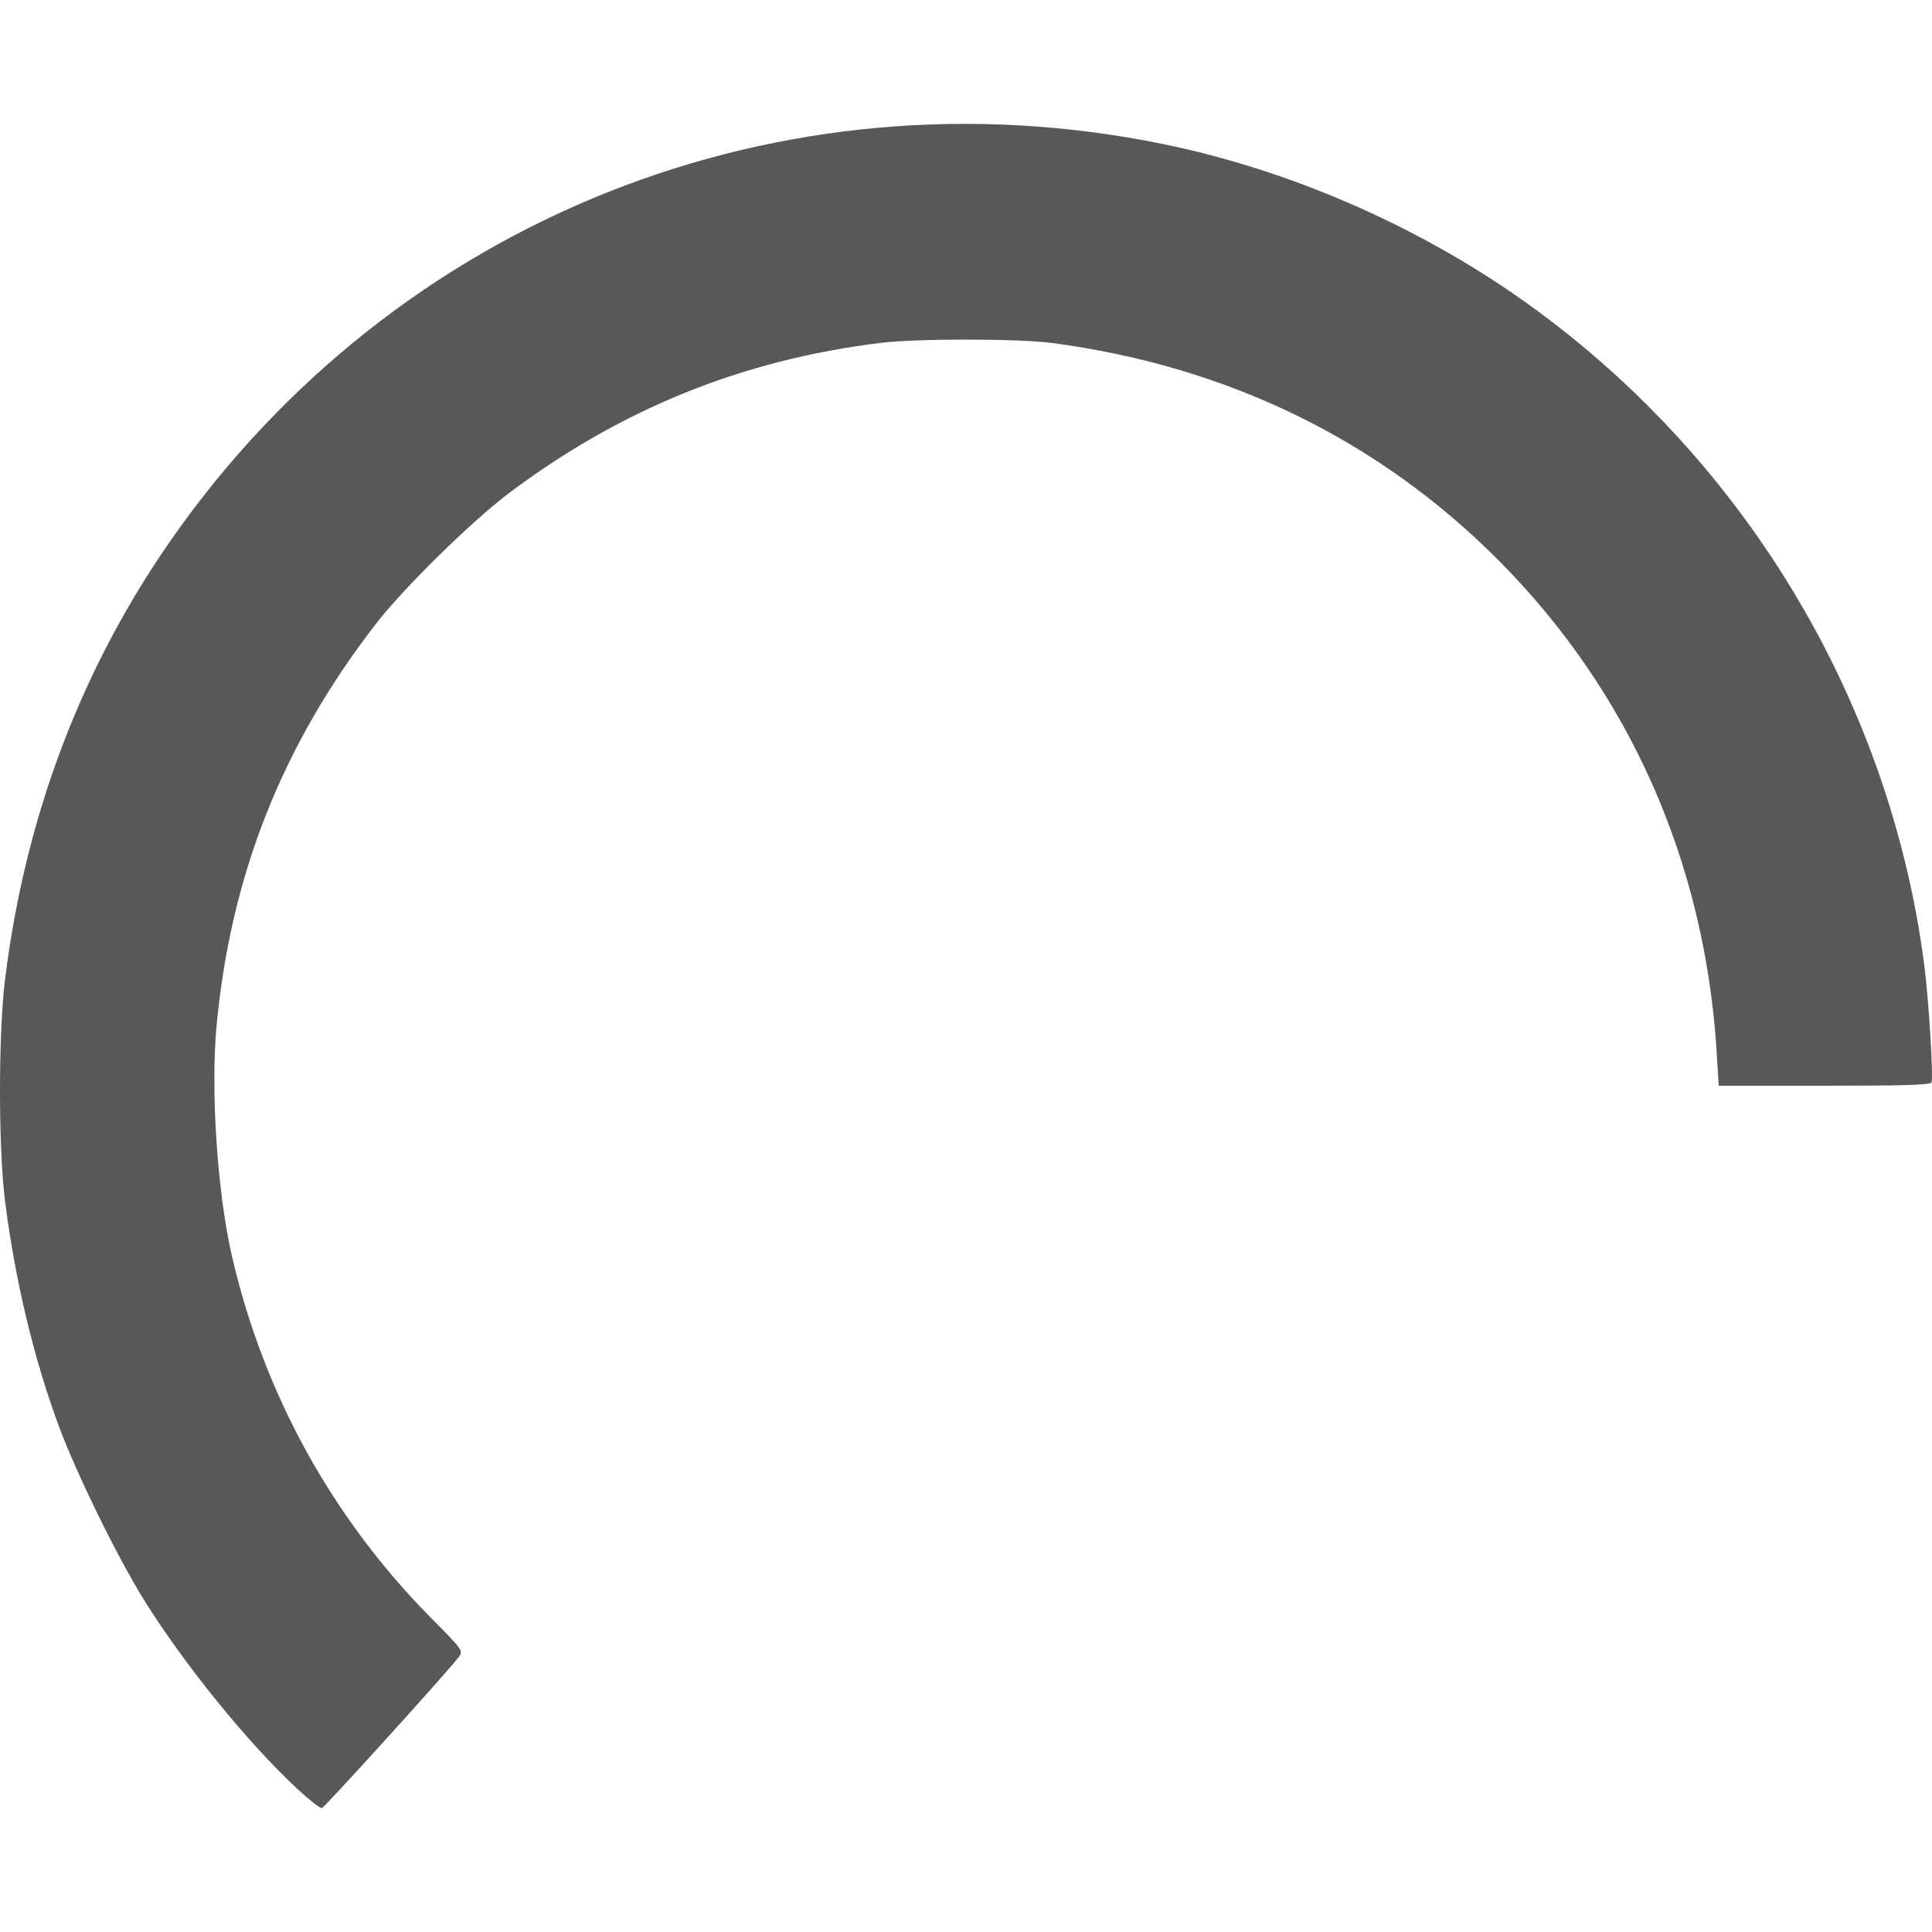
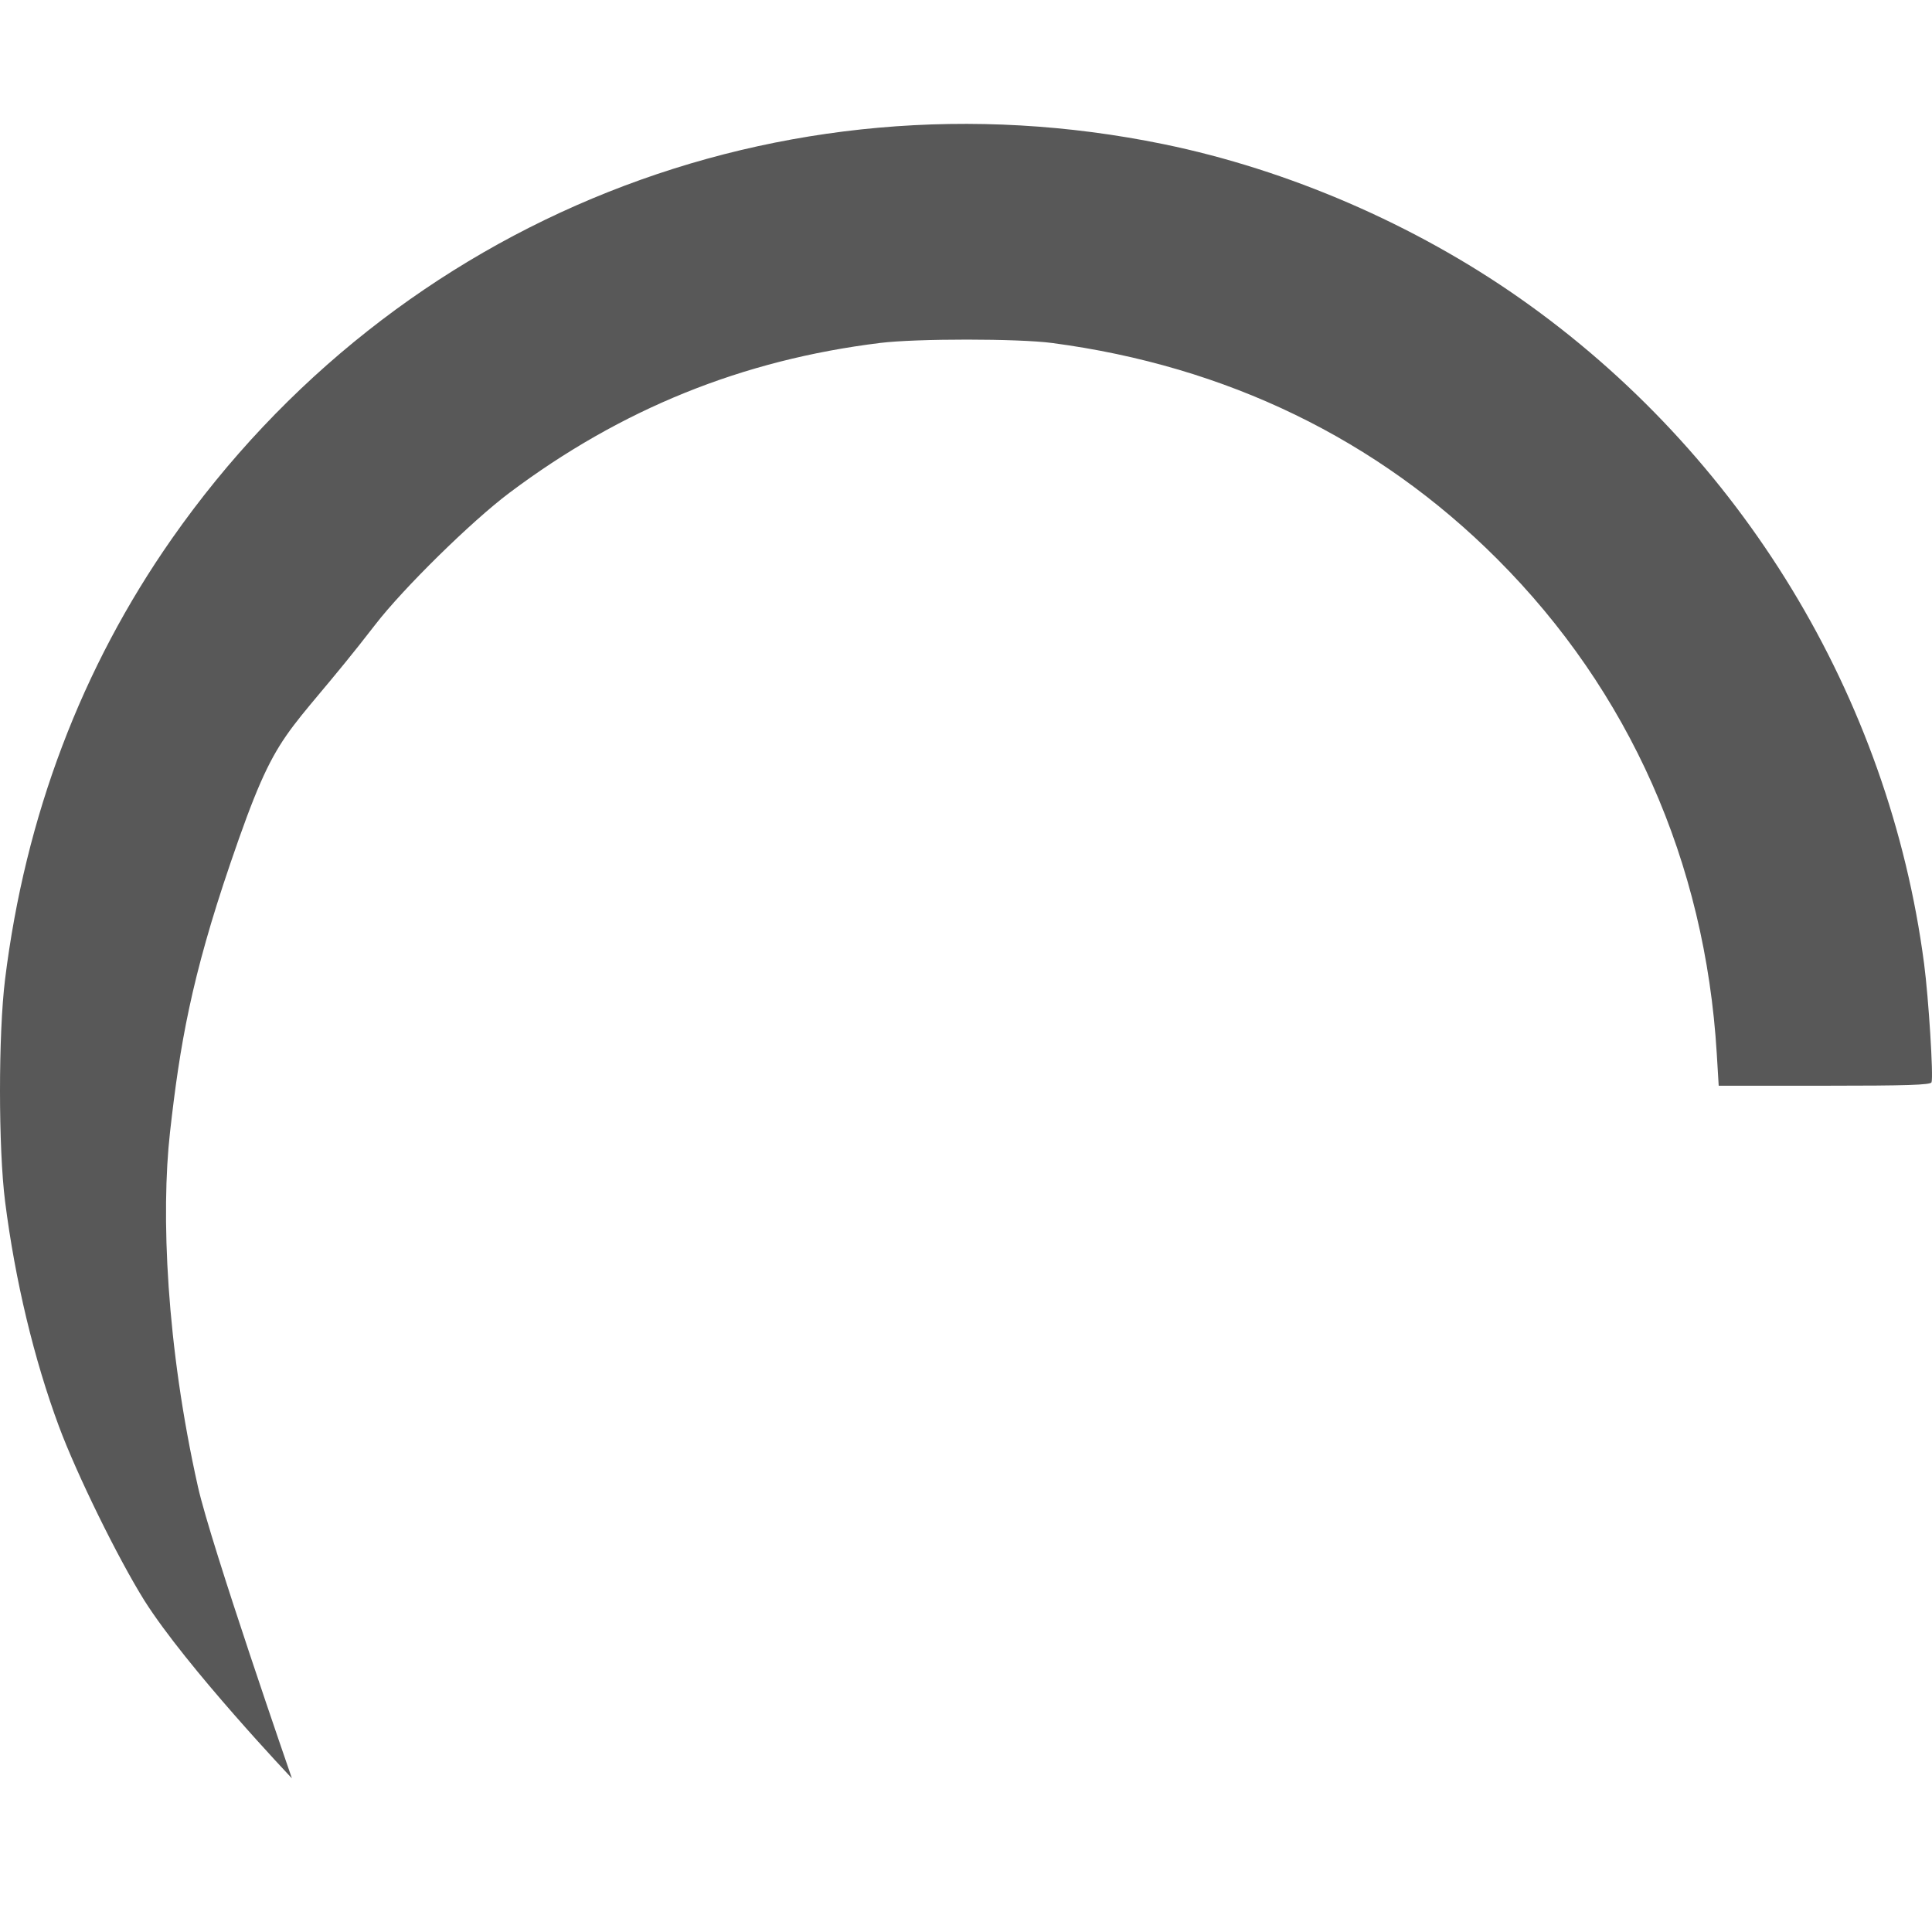
<svg xmlns="http://www.w3.org/2000/svg" width="1417.323" height="1417.323" id="svg2" version="1.1">
  <defs id="defs4">
    <clipPath clipPathUnits="userSpaceOnUse" id="clipPath3787">
      <path style="fill:none;stroke:#000000;stroke-width:0.922px;stroke-linecap:butt;stroke-linejoin:miter;stroke-opacity:1" d="M 855.599,1103.165 1701.777,1099.01 1360.87,143.351 144.407,363.171 192.842,2009.96 221.619,1812.691 z" id="path3789" />
    </clipPath>
  </defs>
  <g id="layer1" transform="translate(0,364.9728)">
-     <path id="path3805" d="M 217.988,947.238 C 181.885,913.698 135.532,856.6 105.934,809.208 86.421,777.964 56.256,716.481 43.209,681.359 24.951,632.208 11.108,574.406 3.753,516.606 -1.236,477.399 -1.254,393.693 3.717,353.454 18.475,233.992 59.772,124.943 126.168,30.117 290.445,-204.502 572.968,-316.849 853.717,-259.195 c 91.322,18.754 184.049,58.864 261.21,112.99 162.444,113.949 270.932,292.512 296.591,488.162 3.331,25.403 6.95,83.115 5.459,87.061 -0.734,1.943 -18.303,2.503 -78.538,2.503 l -77.592,0 -1.419,-23.524 C 1250.951,267.43 1195.267,142.017 1098.261,45.011 1010.518,-42.732 899.807,-96.439 771.812,-113.354 c -24.943,-3.296 -99.485,-3.317 -126.127,-0.035 C 544.575,-100.935 455.746,-65.022 373.685,-3.424 345.936,17.406 295.852,66.615 275.362,93.181 207.082,181.708 169.556,276.269 158.97,386.476 c -4.592,47.805 0.382,123.274 11.217,170.171 23.346,101.059 73.547,192.146 146.447,265.722 22.729,22.939 23.19,23.582 20.093,28.028 -5.371,7.709 -98.318,110.35 -100.577,111.066 -1.169,0.371 -9.342,-6.03 -18.162,-14.225 z" style="fill:#585858" />
+     <path id="path3805" d="M 105.934,809.208 C 86.421,777.964 56.256,716.481 43.209,681.359 24.951,632.208 11.108,574.406 3.753,516.606 -1.236,477.399 -1.254,393.693 3.717,353.454 18.475,233.992 59.772,124.943 126.168,30.117 290.445,-204.502 572.968,-316.849 853.717,-259.195 c 91.322,18.754 184.049,58.864 261.21,112.99 162.444,113.949 270.932,292.512 296.591,488.162 3.331,25.403 6.95,83.115 5.459,87.061 -0.734,1.943 -18.303,2.503 -78.538,2.503 l -77.592,0 -1.419,-23.524 C 1250.951,267.43 1195.267,142.017 1098.261,45.011 1010.518,-42.732 899.807,-96.439 771.812,-113.354 c -24.943,-3.296 -99.485,-3.317 -126.127,-0.035 C 544.575,-100.935 455.746,-65.022 373.685,-3.424 345.936,17.406 295.852,66.615 275.362,93.181 207.082,181.708 204.72,163.692 168.97,268.476 c -28.592,83.805 -37.031,132.947 -44.239,197.058 -6.732,59.874 -2.765,156.456 20.482,260.183 9.545,42.588 68.923,213.889 68.923,213.889 0,0 -77.202,-81.419 -108.202,-130.398 z" style="fill:#585858" />
  </g>
</svg>
